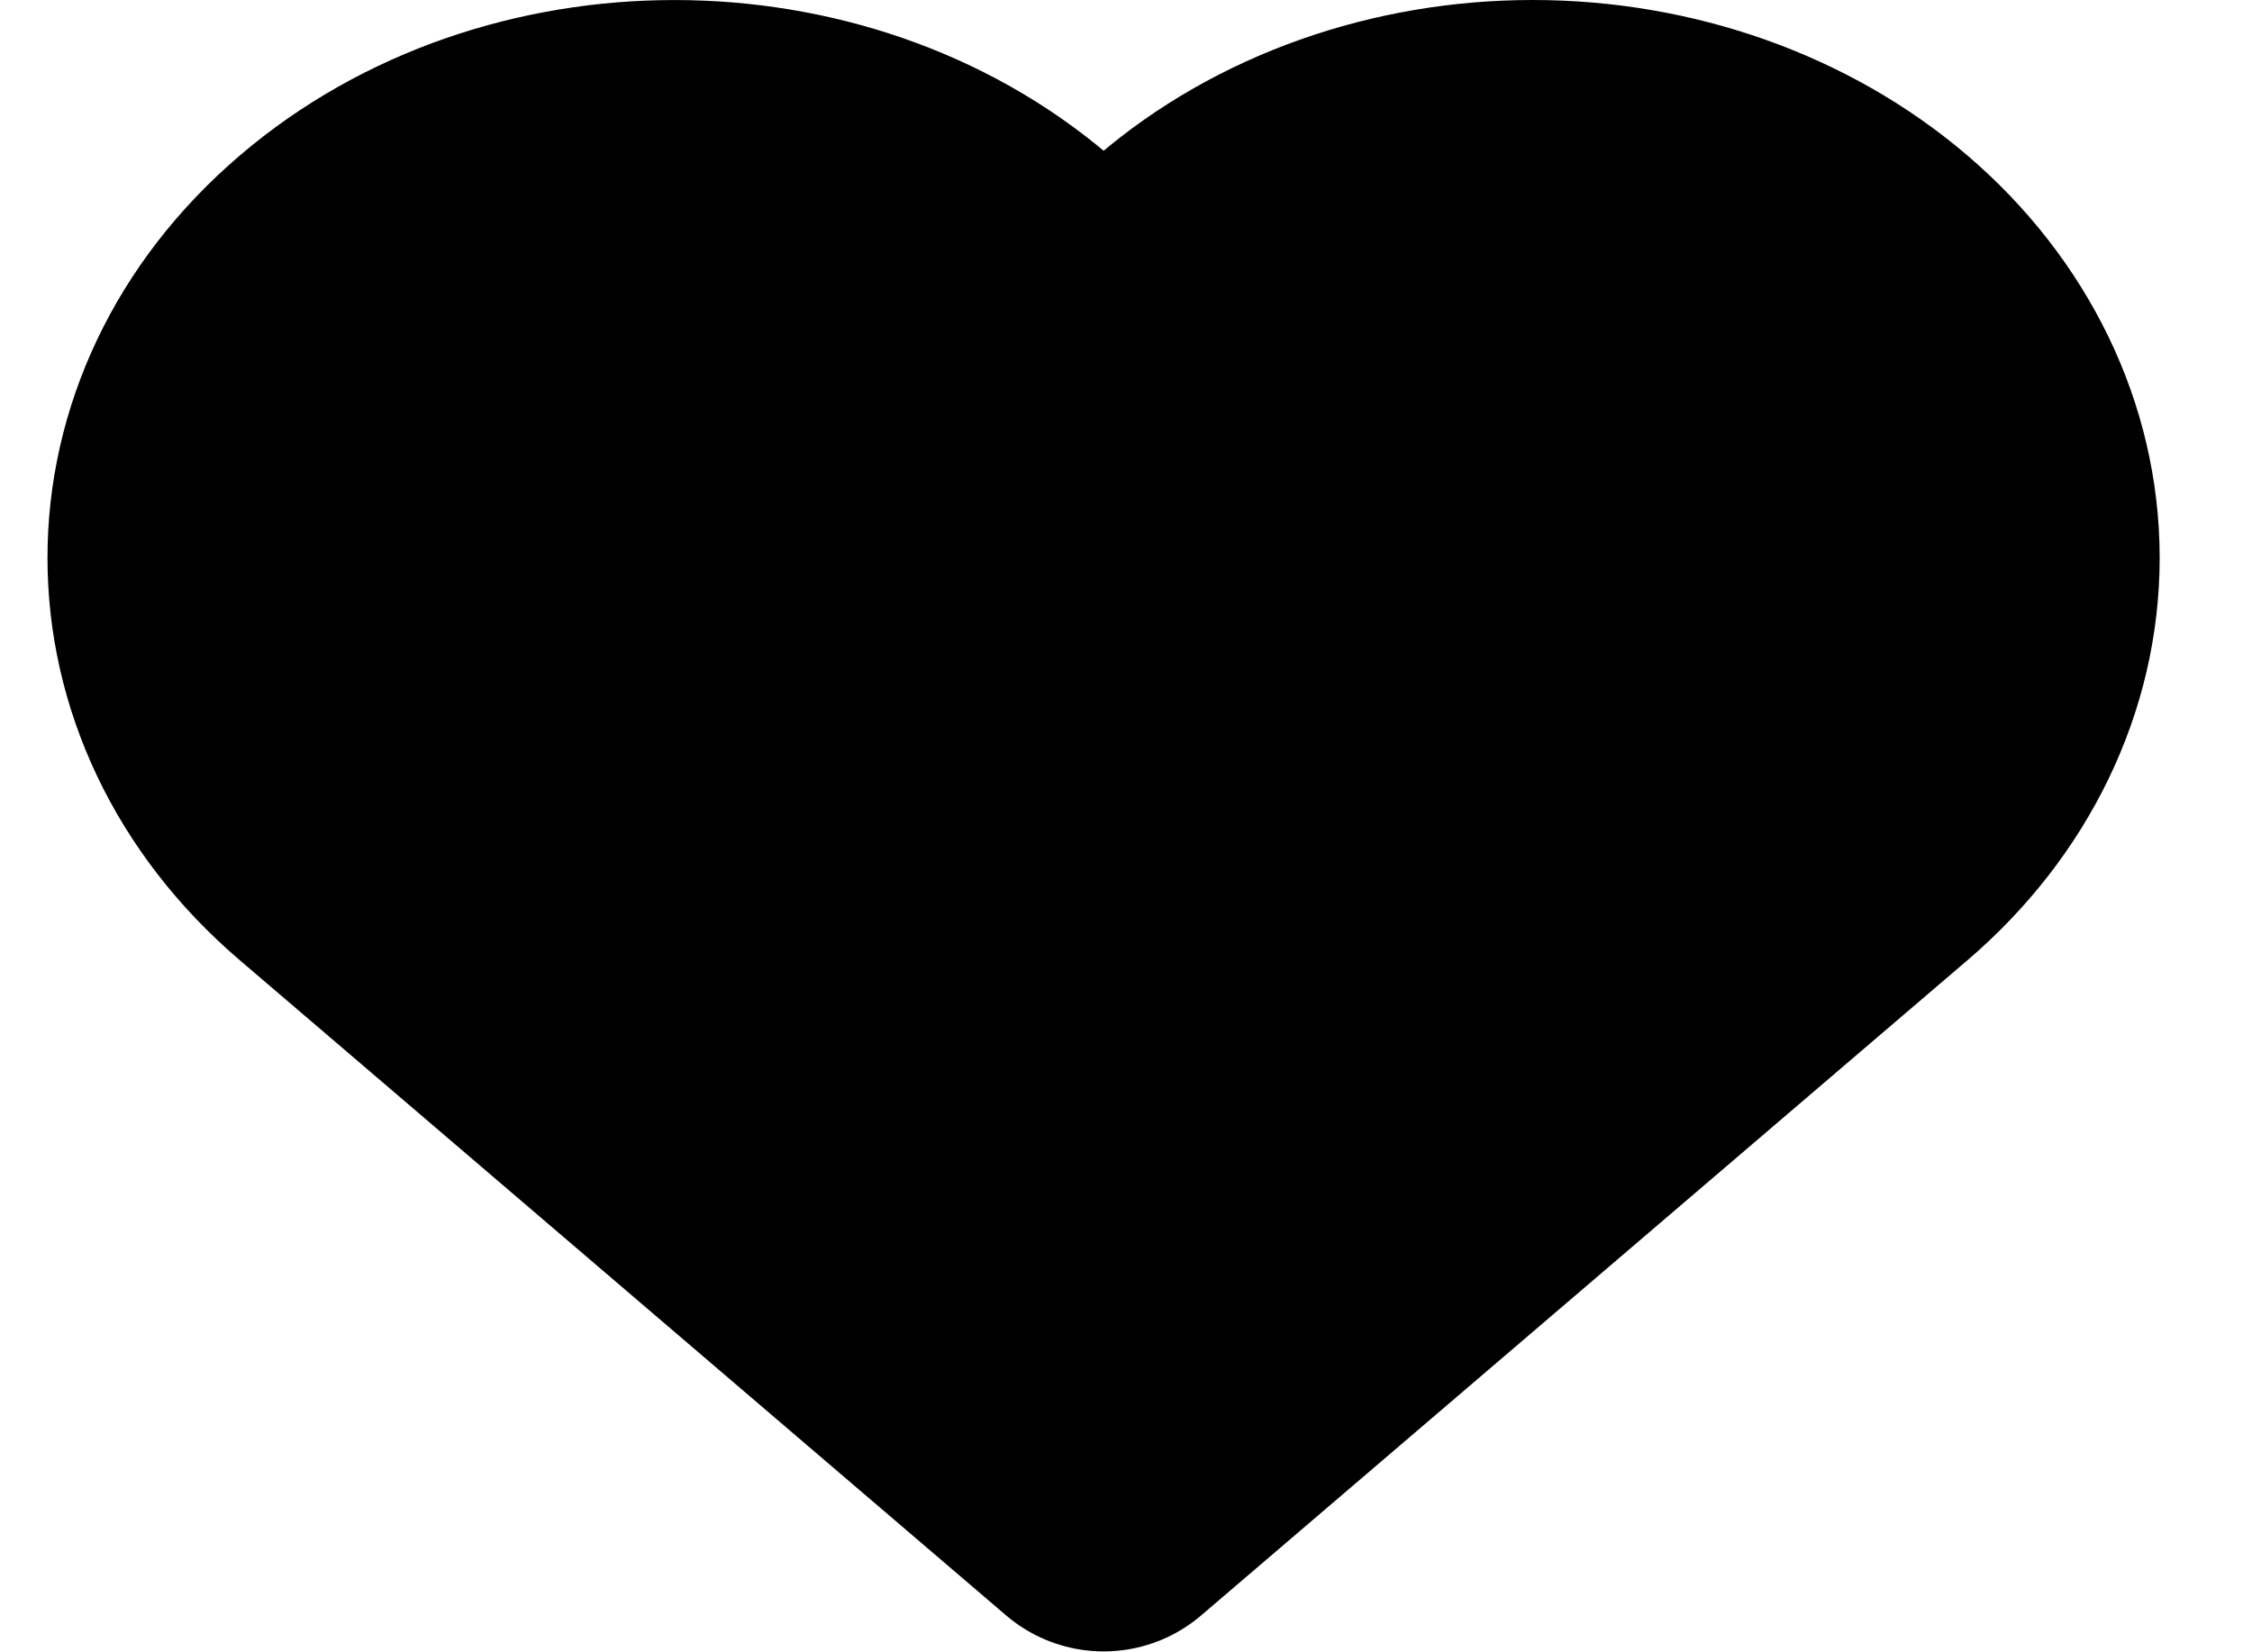
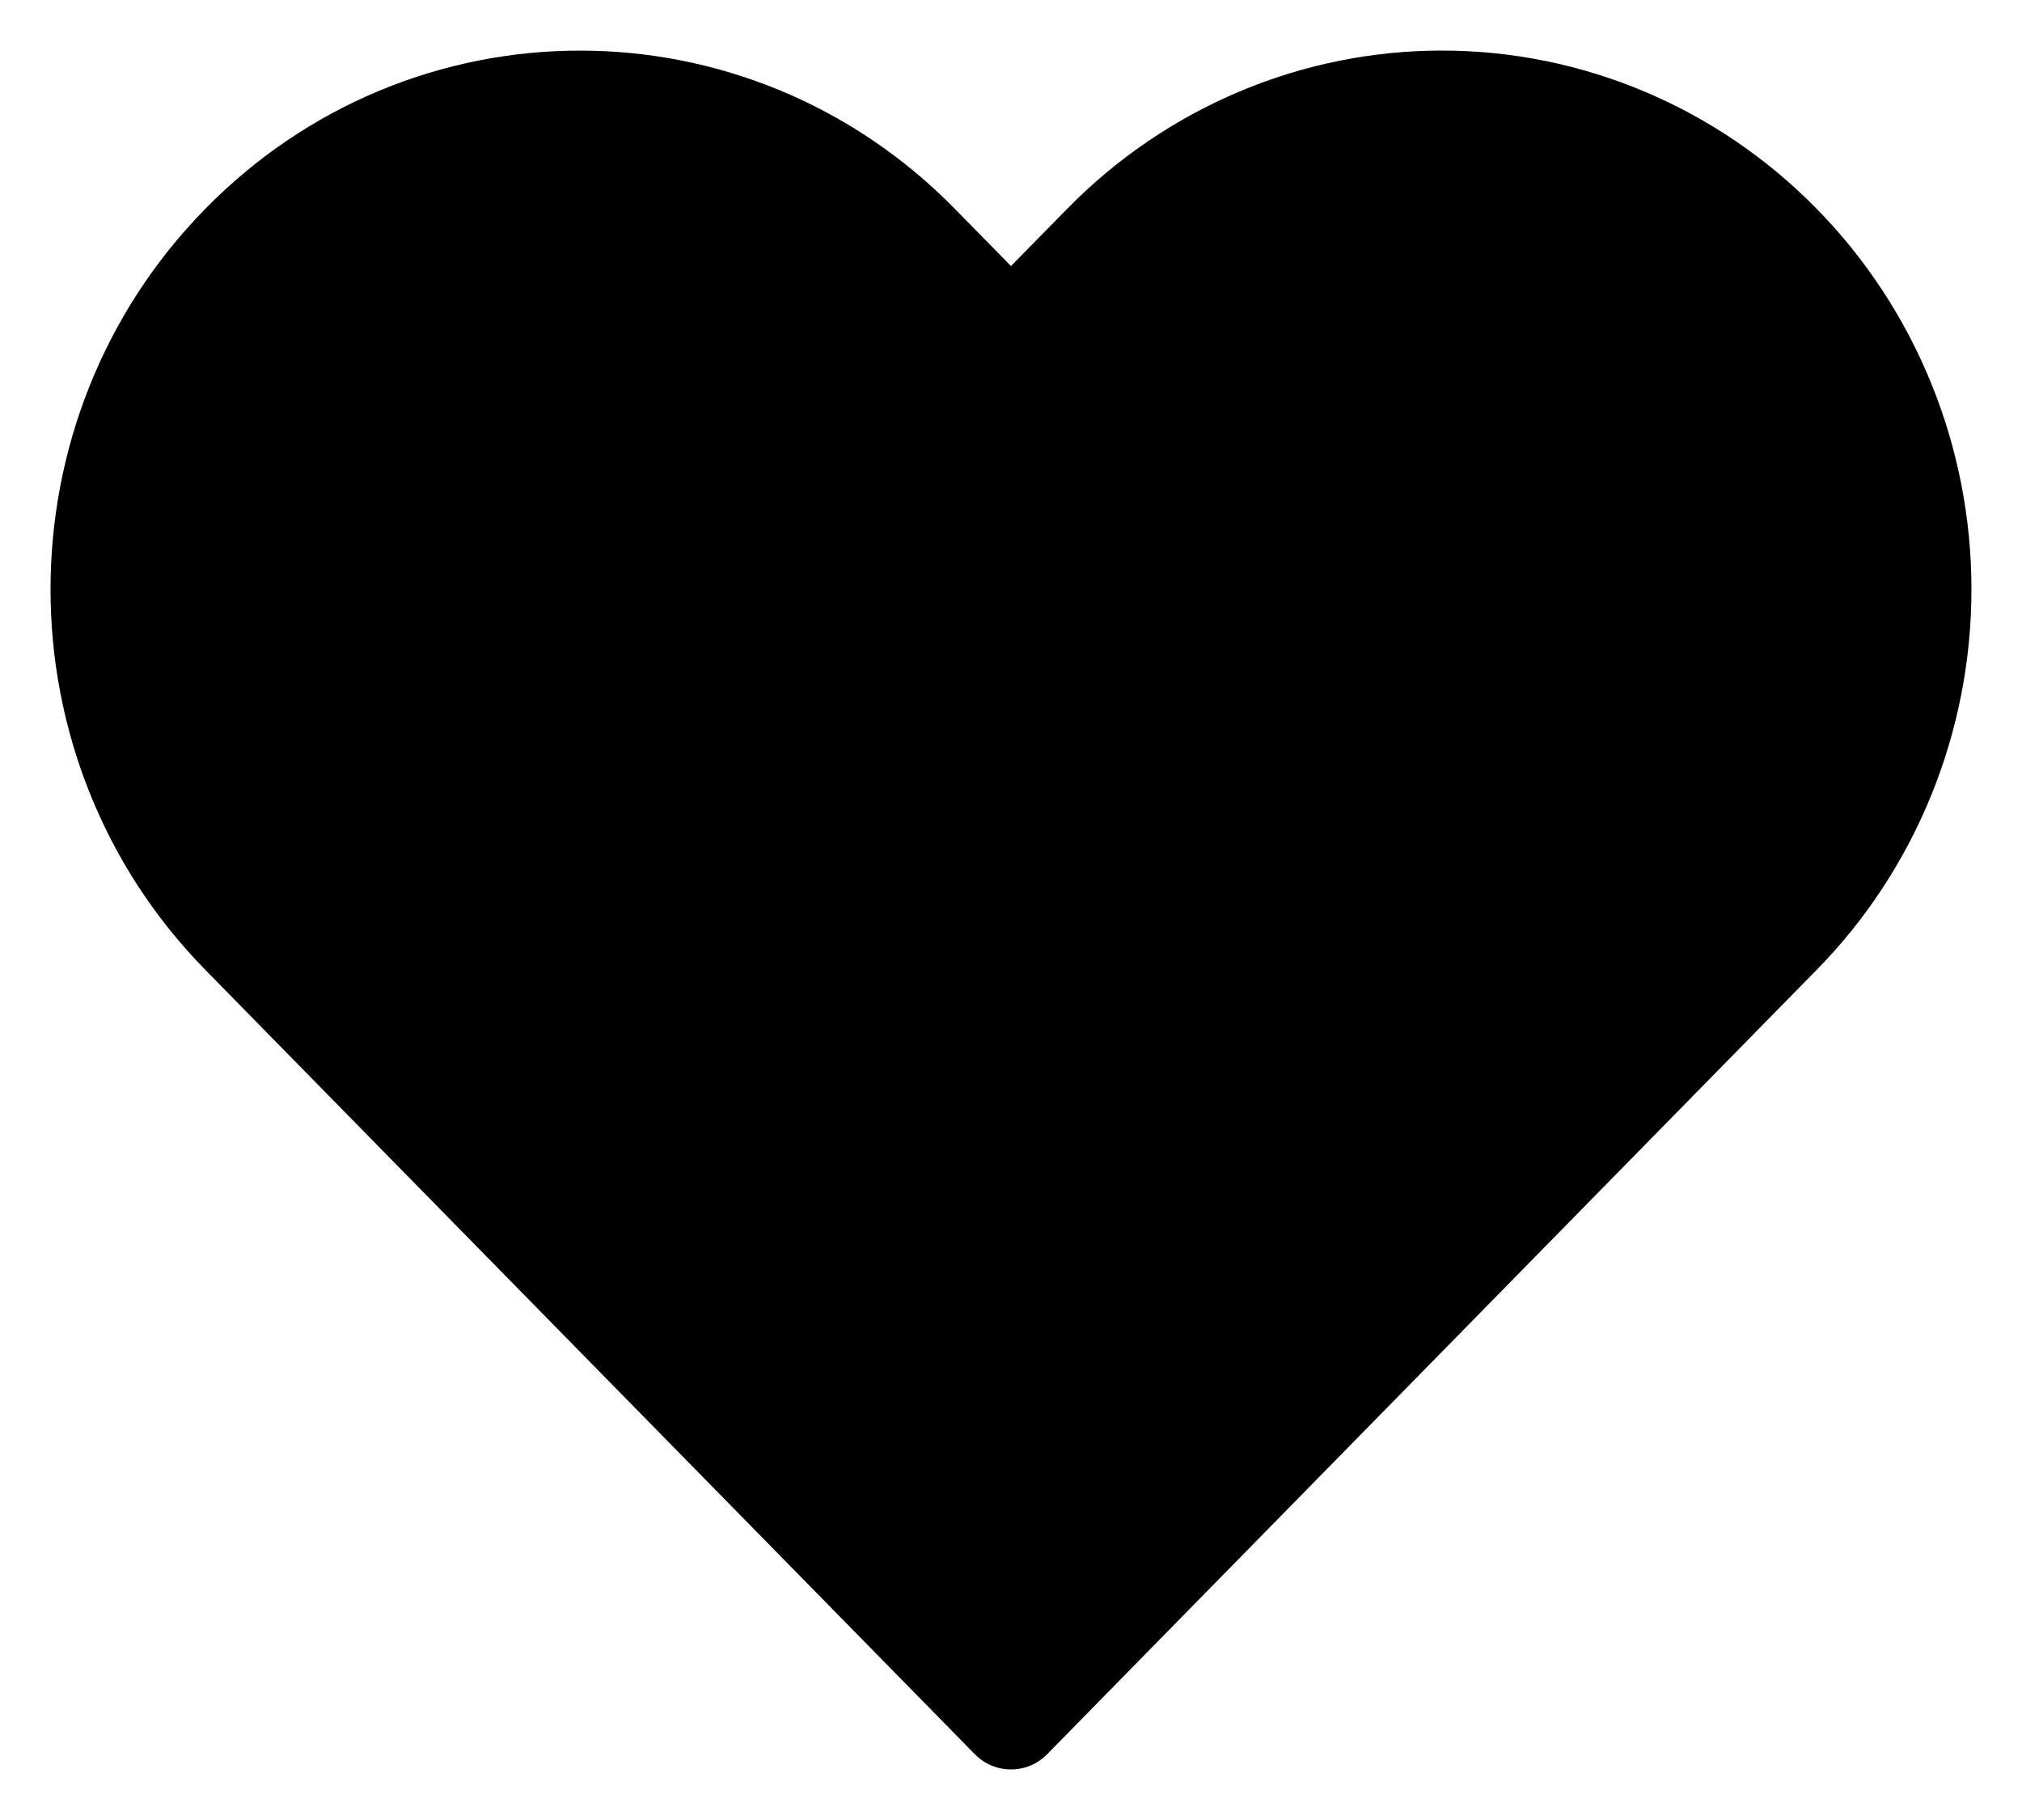
- <svg xmlns="http://www.w3.org/2000/svg" width="15" height="11" viewBox="0 0 15 11" fill="none">
-   <path fill-rule="evenodd" clip-rule="evenodd" d="M12.455 1.796C11.859 1.286 11.051 1 10.209 1C9.366 1 8.558 1.286 7.963 1.796L7.351 2.319L6.739 1.796C5.498 0.735 3.487 0.735 2.247 1.796C1.006 2.856 1.006 4.576 2.247 5.636L2.859 6.159L7.351 10L11.843 6.159L12.455 5.636C13.05 5.127 13.385 4.436 13.385 3.716C13.385 2.996 13.05 2.305 12.455 1.796Z" fill="black" stroke="black" stroke-width="2" stroke-linecap="round" stroke-linejoin="round" />
+ <svg xmlns="http://www.w3.org/2000/svg" width="20" height="18" viewBox="0 0 20 18" fill="none">
+   <path fill-rule="evenodd" clip-rule="evenodd" d="M17.612 2.415C16.724 1.509 15.519 1 14.262 1C13.006 1 11.801 1.509 10.913 2.415L10 3.345L9.087 2.415C7.237 0.529 4.238 0.529 2.388 2.415C0.537 4.3 0.537 7.357 2.388 9.242L3.3 10.172L10 17L16.699 10.172L17.612 9.242C18.501 8.337 19 7.109 19 5.828C19 4.548 18.501 3.32 17.612 2.415Z" fill="black" stroke="black" stroke-linecap="round" stroke-linejoin="round" />
</svg>
